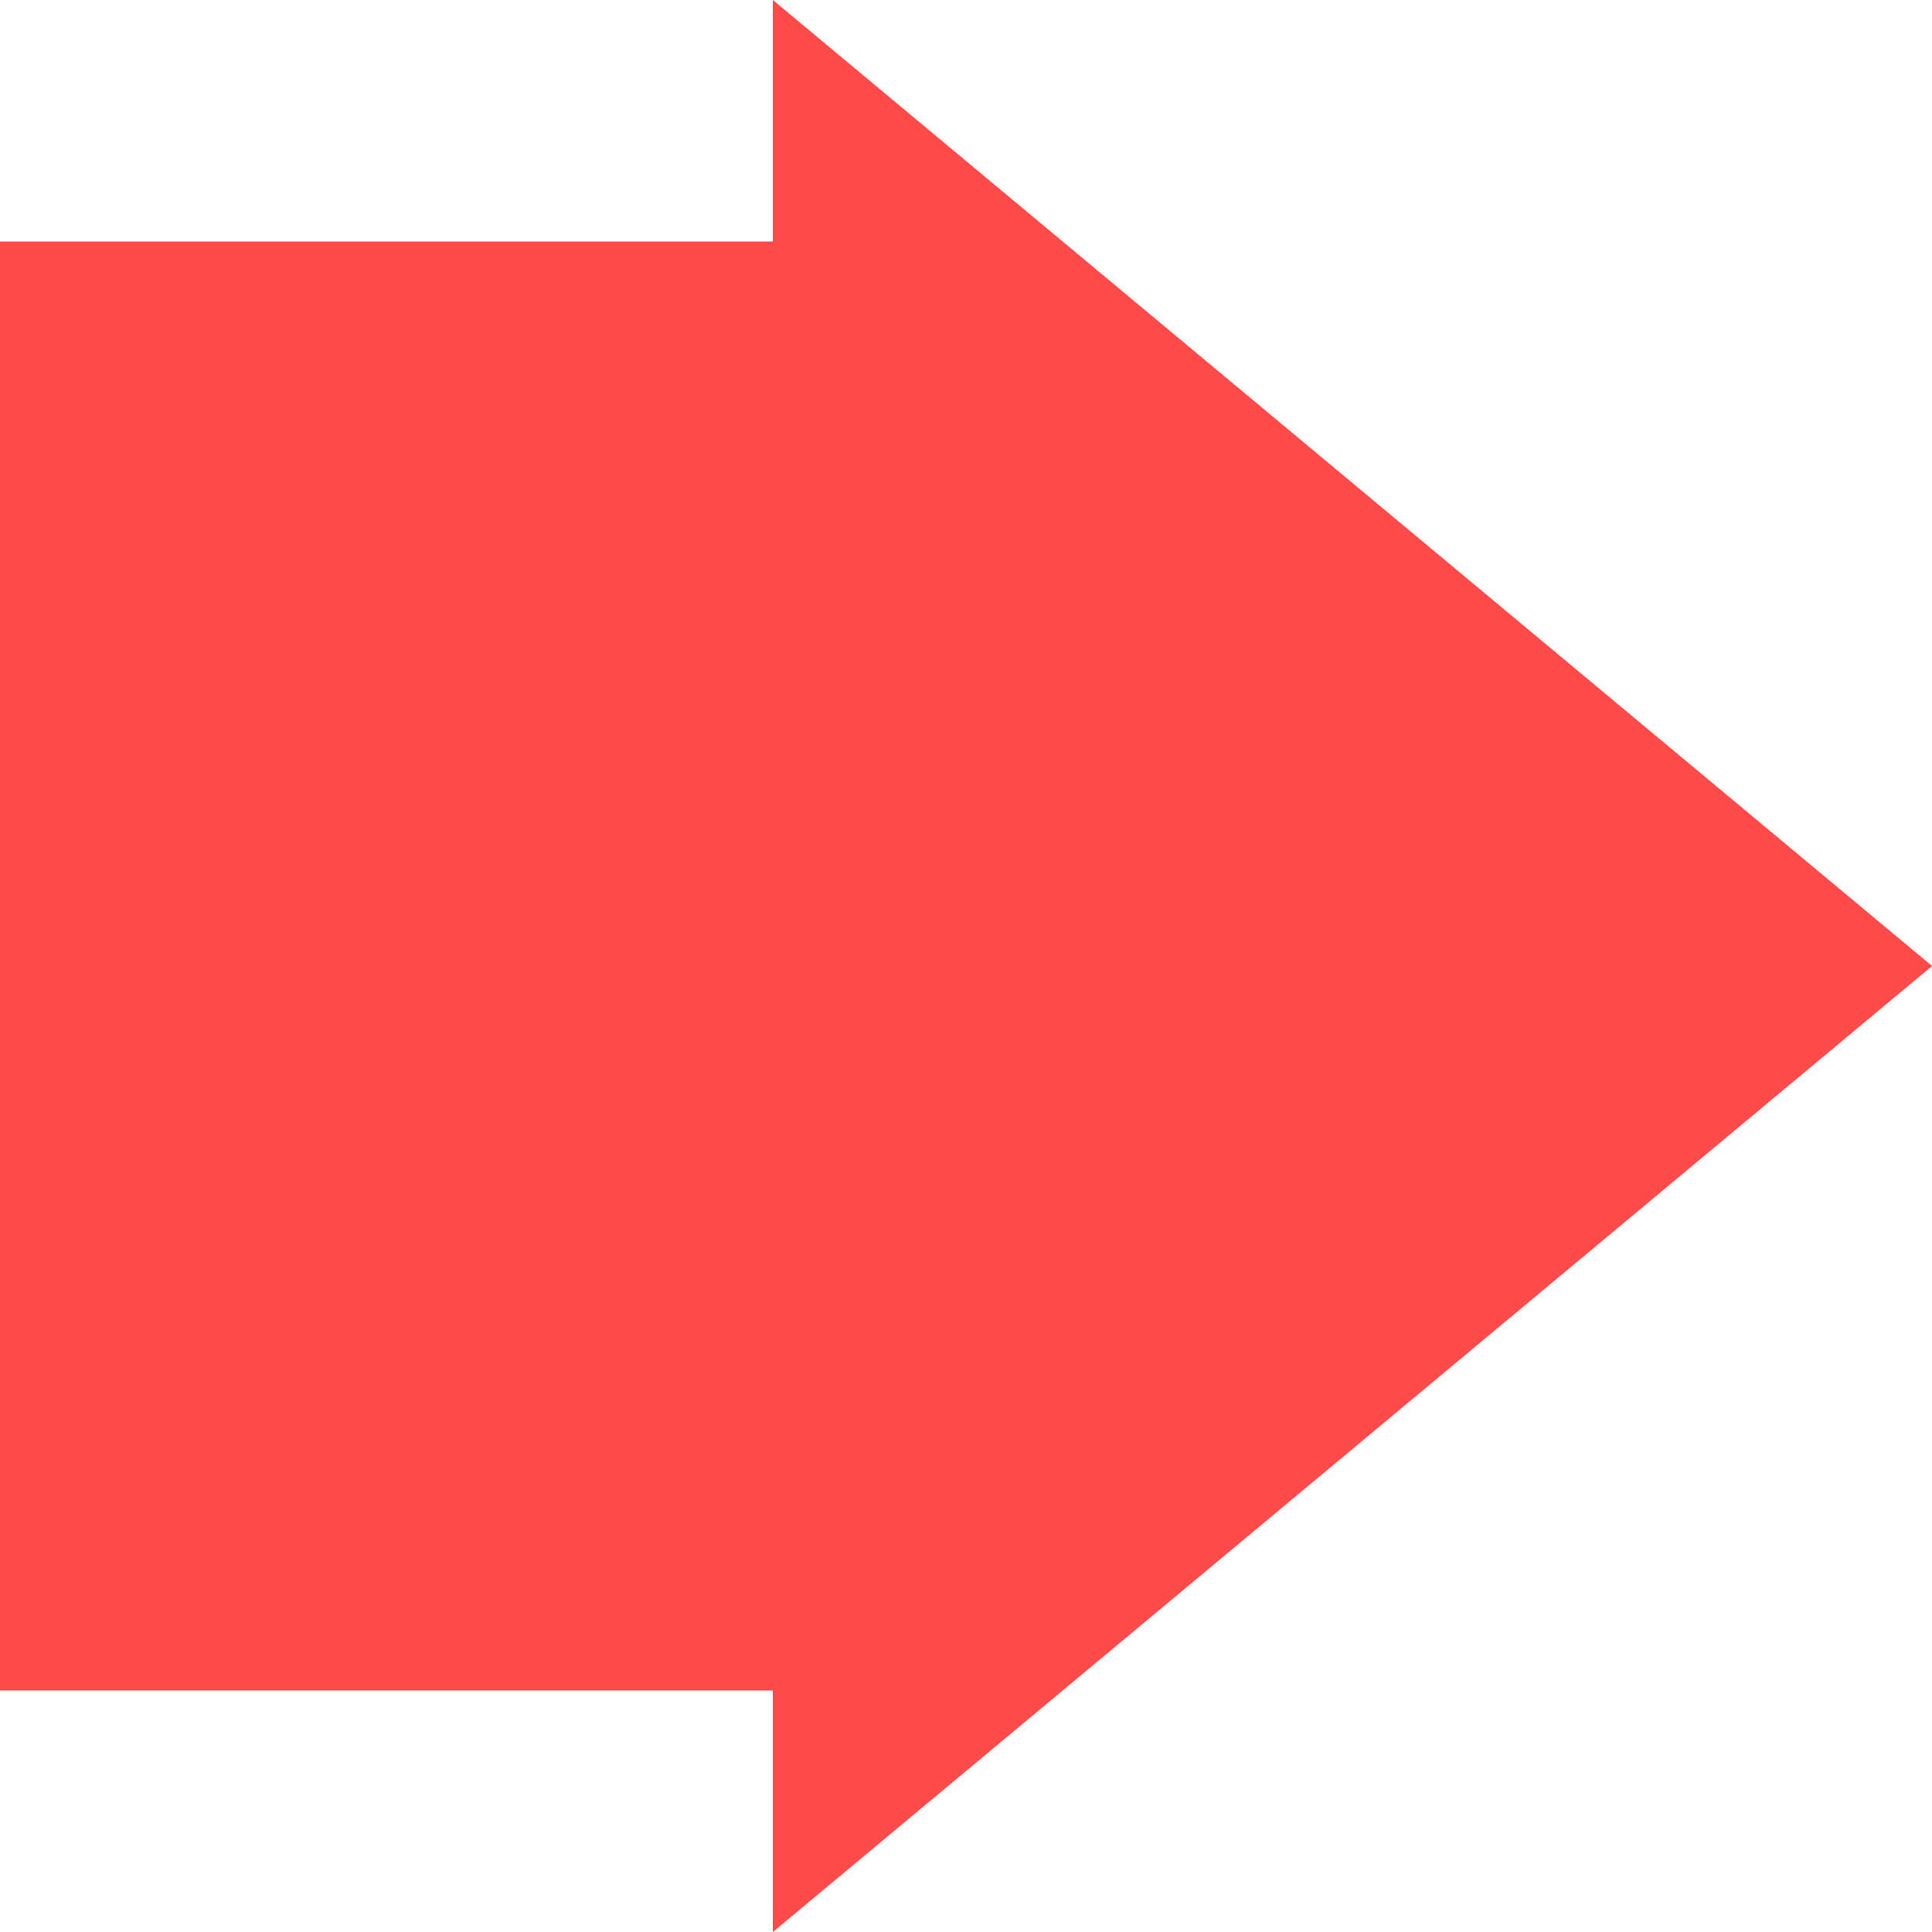
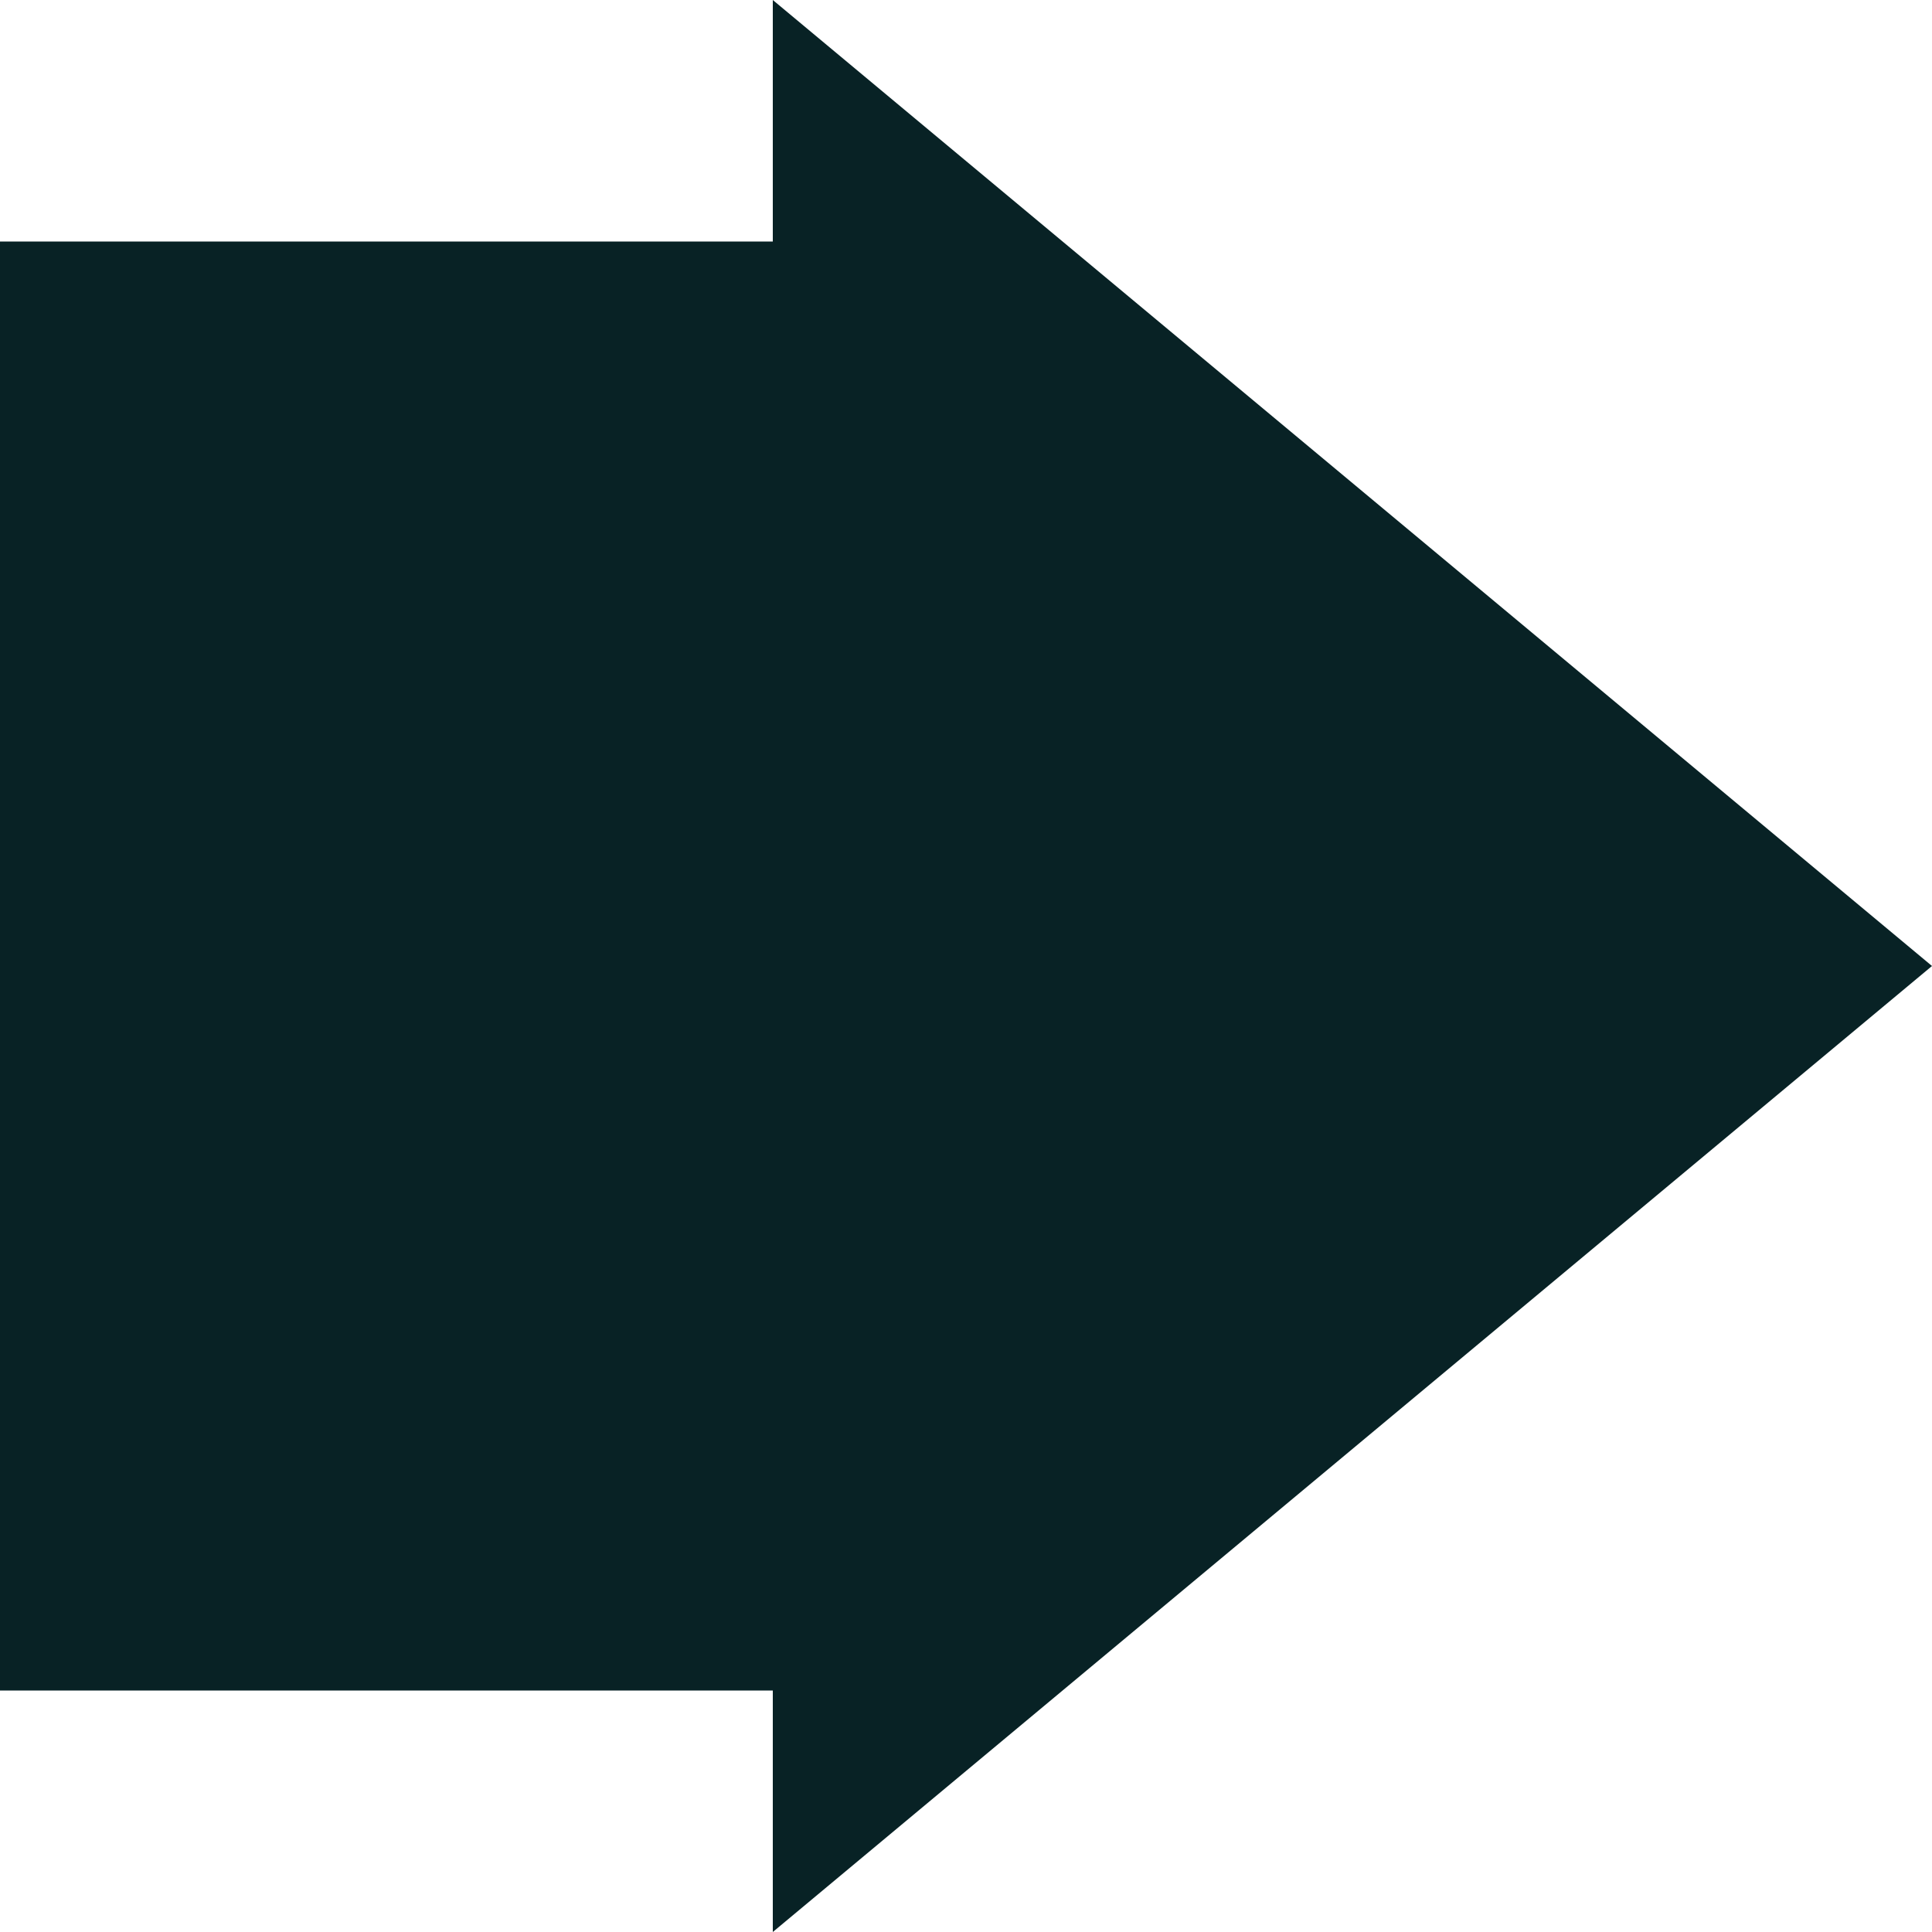
<svg xmlns="http://www.w3.org/2000/svg" id="Layer_1_copy" data-name="Layer 1 copy" viewBox="0 0 40 40">
  <defs>
-     <style>.cls-1{fill:#fe4a49;}</style>
+     <style>.cls-1{fill:#082225;}</style>
  </defs>
  <polygon class="cls-1" points="40 20 16 0 16 5 0 5 0 35 16 35 16 40 40 20" />
</svg>
